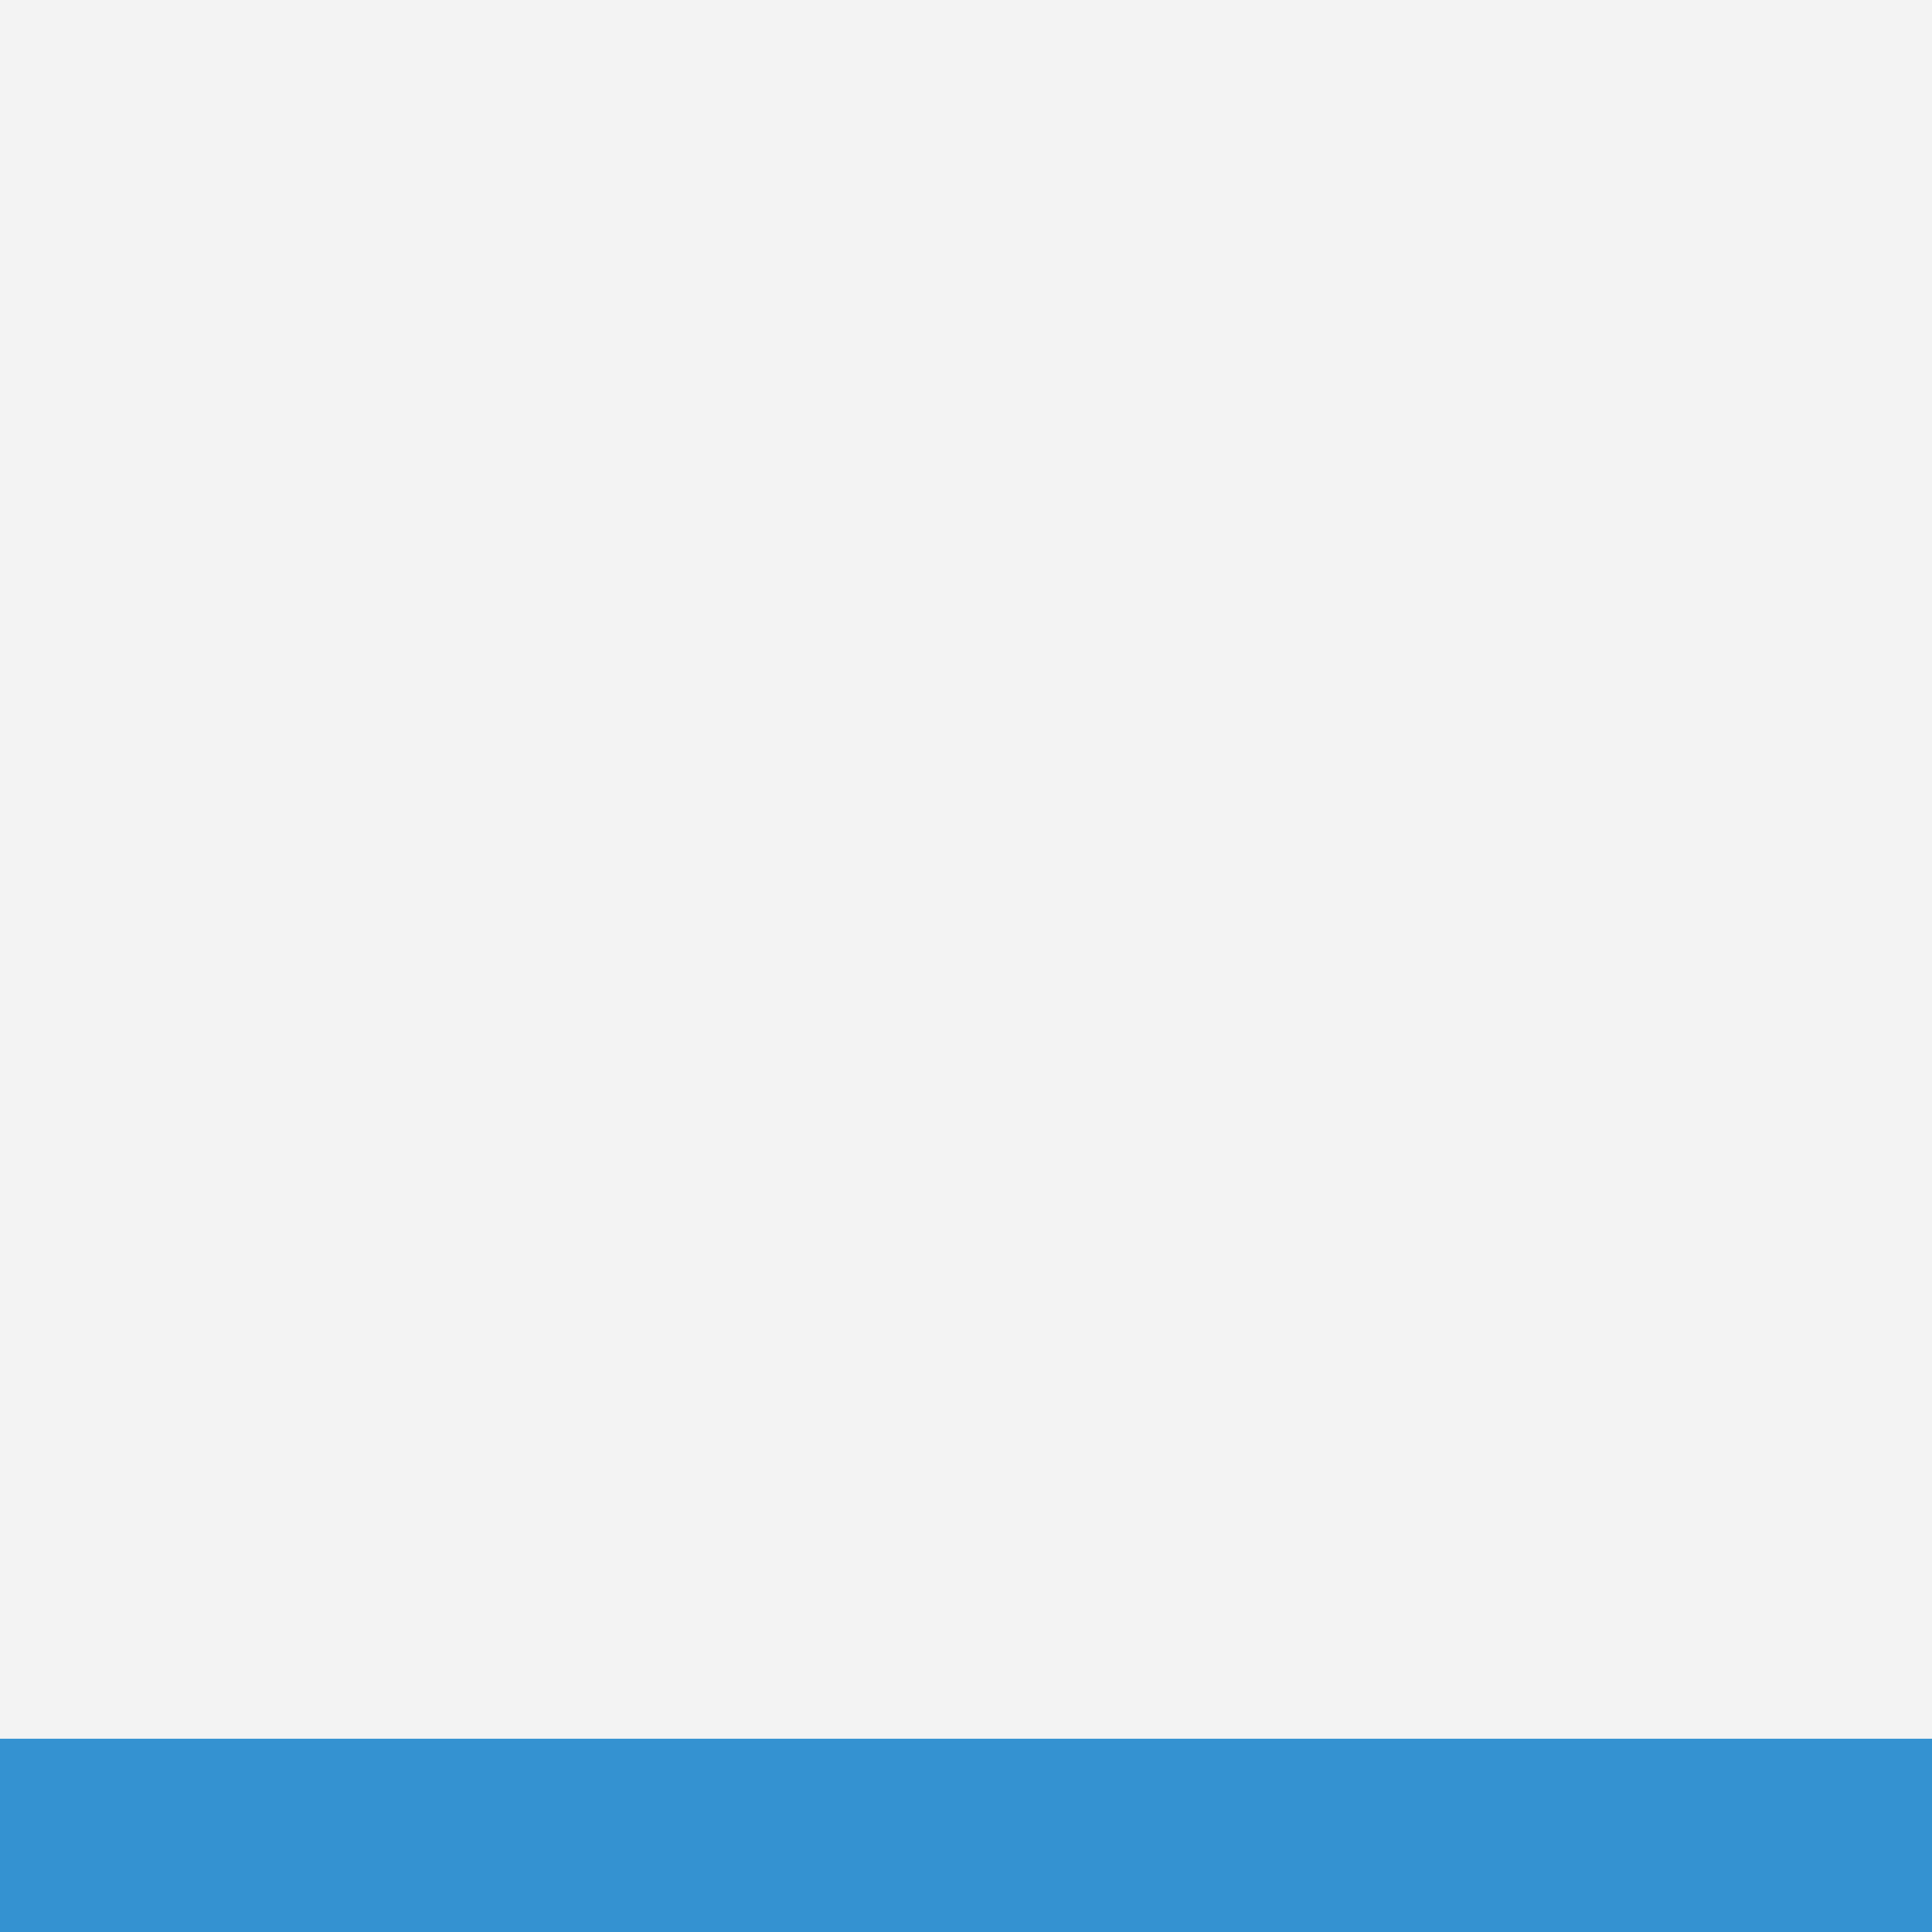
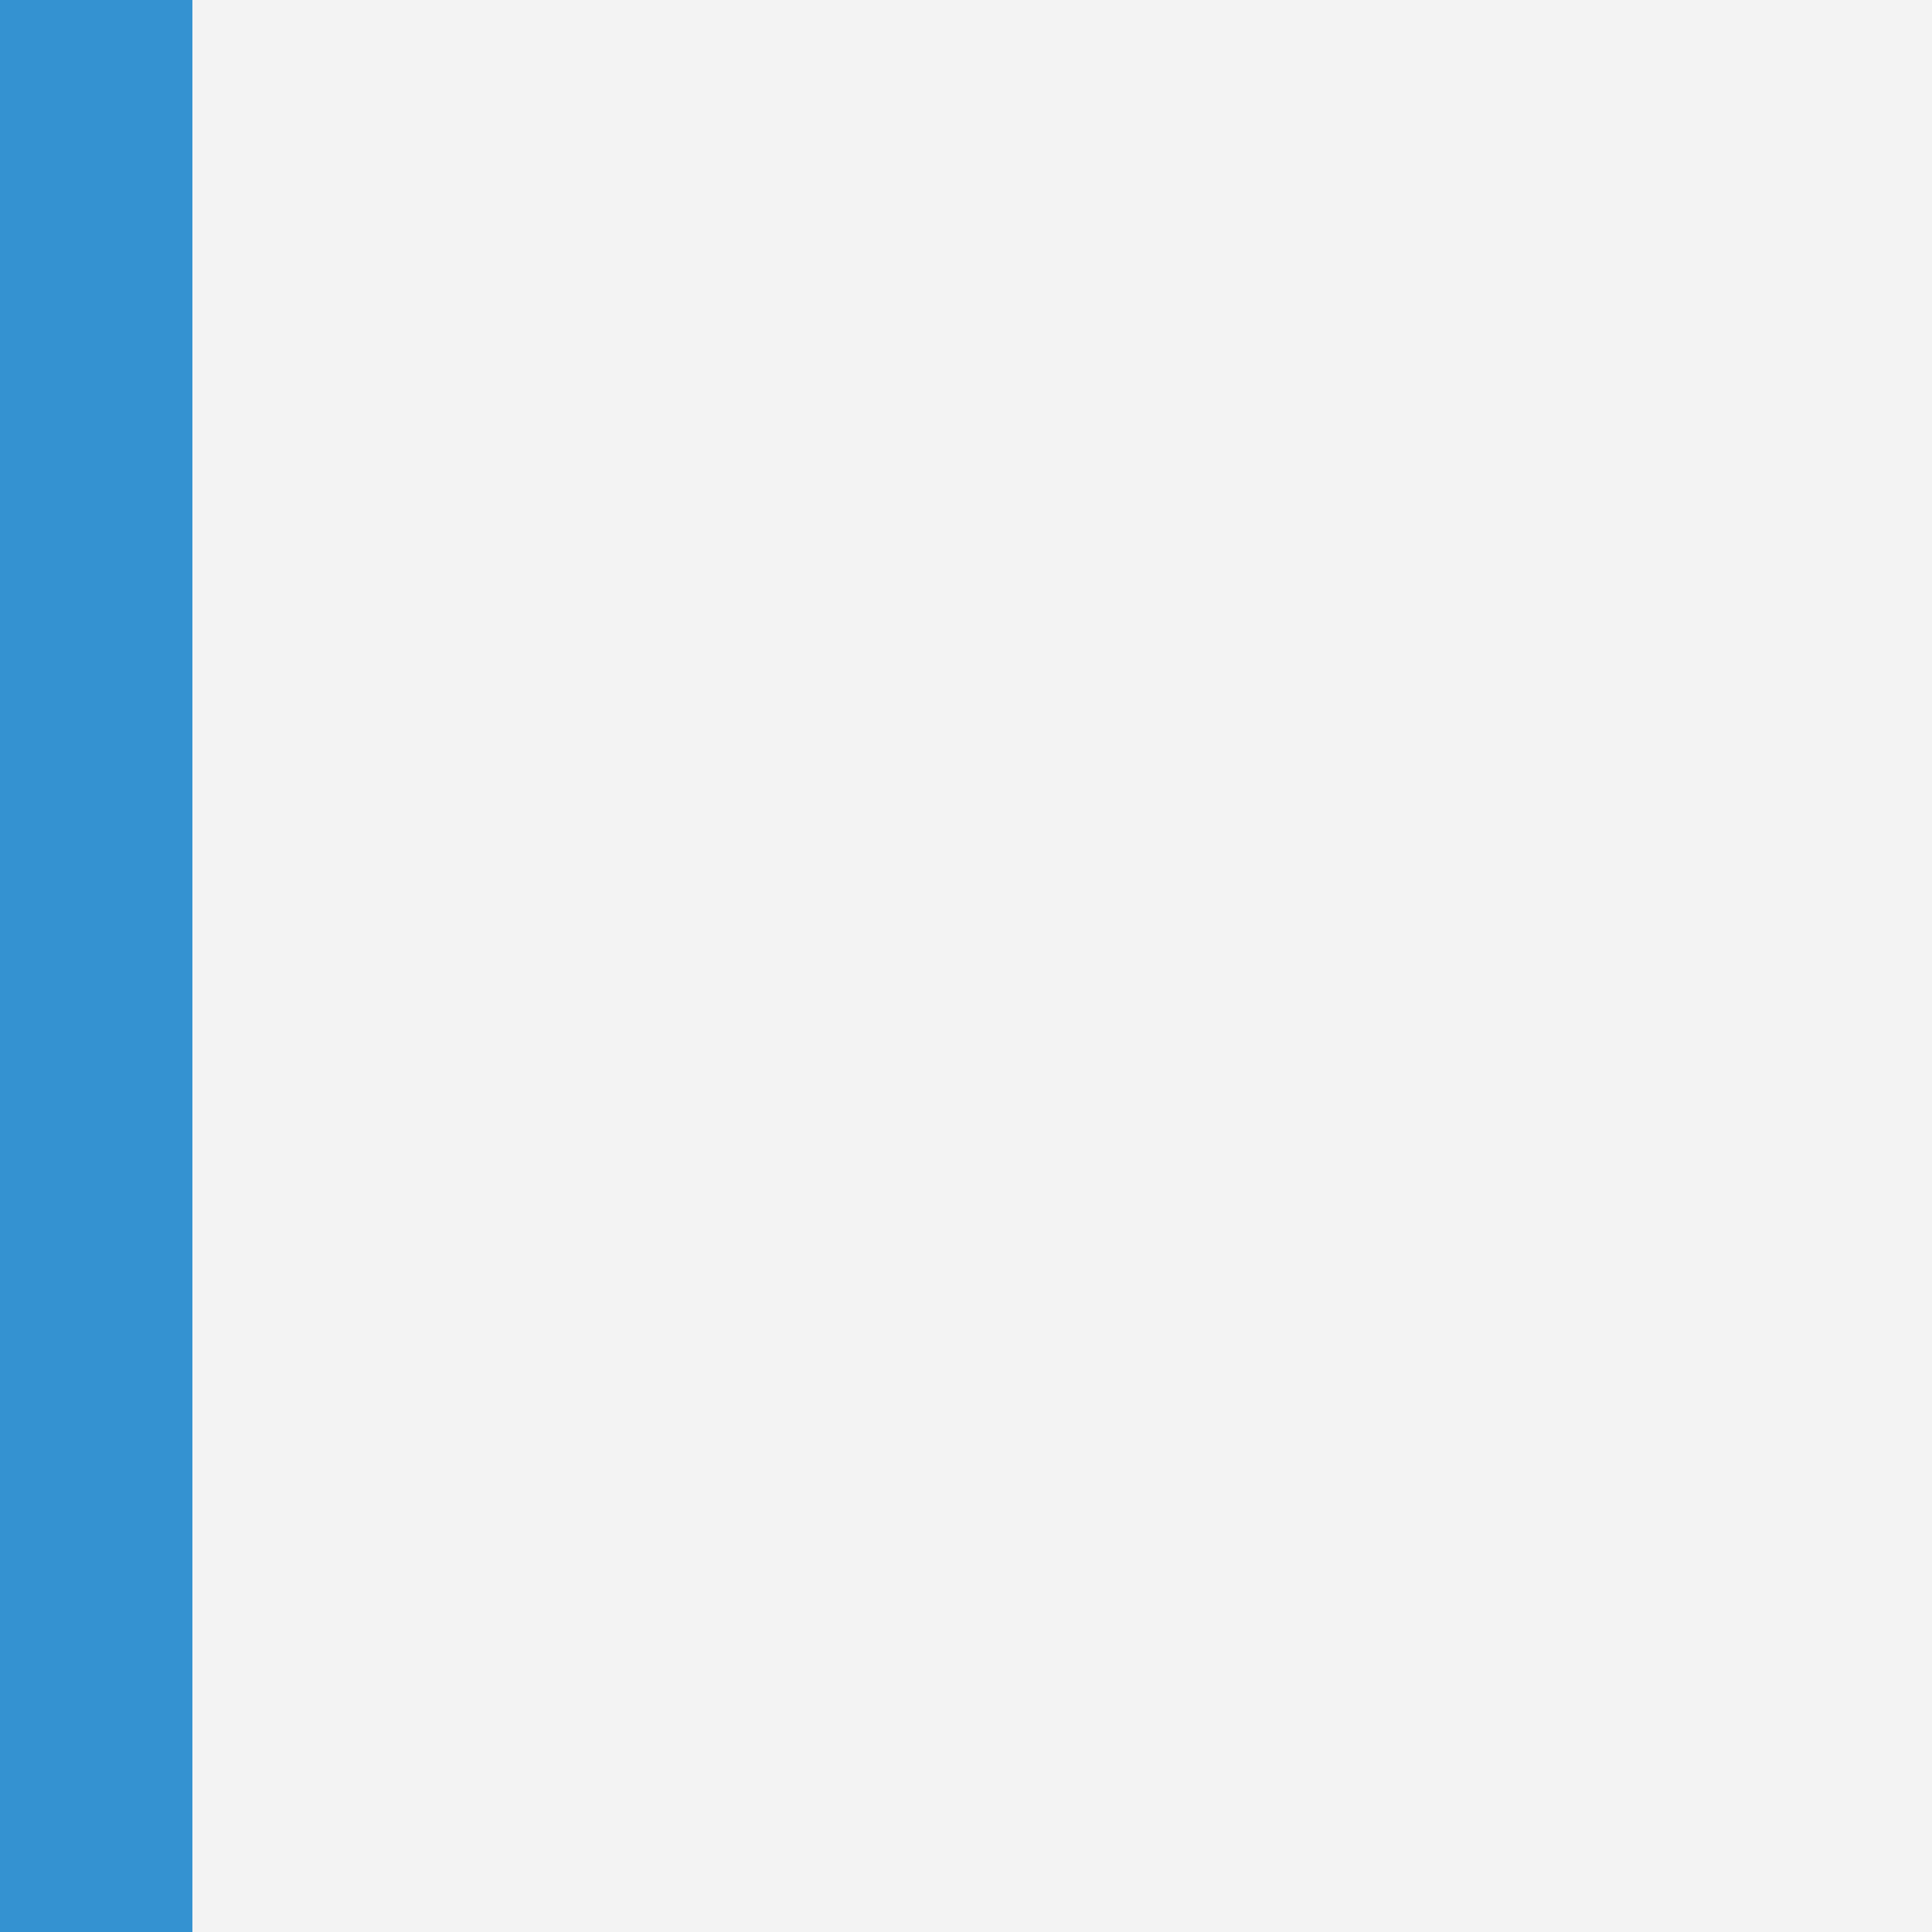
<svg xmlns="http://www.w3.org/2000/svg" id="svg2" version="1.1" width="24" height="24" viewBox="0 0 24 24">
  <defs id="defs6" />
-   <rect style="fill:#ffffff;fill-opacity:0.196" id="rect4133" width="24.102" height="21.661" x="0" y="0" />
-   <rect style="fill:#298ccf;fill-opacity:0.941" id="rect4147" width="24" height="2.401" x="0" y="21.599" />
+   <rect style="fill:#ffffff;fill-opacity:0.196" id="rect4133" width="24.102" height="21.661" x="-0.051" y="-24.051" transform="rotate(90)" />
+   <rect style="fill:#298ccf;fill-opacity:0.941;stroke-width:1.002" id="rect4147" width="24.102" height="2.401" x="-0.051" y="-2.39" transform="rotate(90)" />
</svg>
